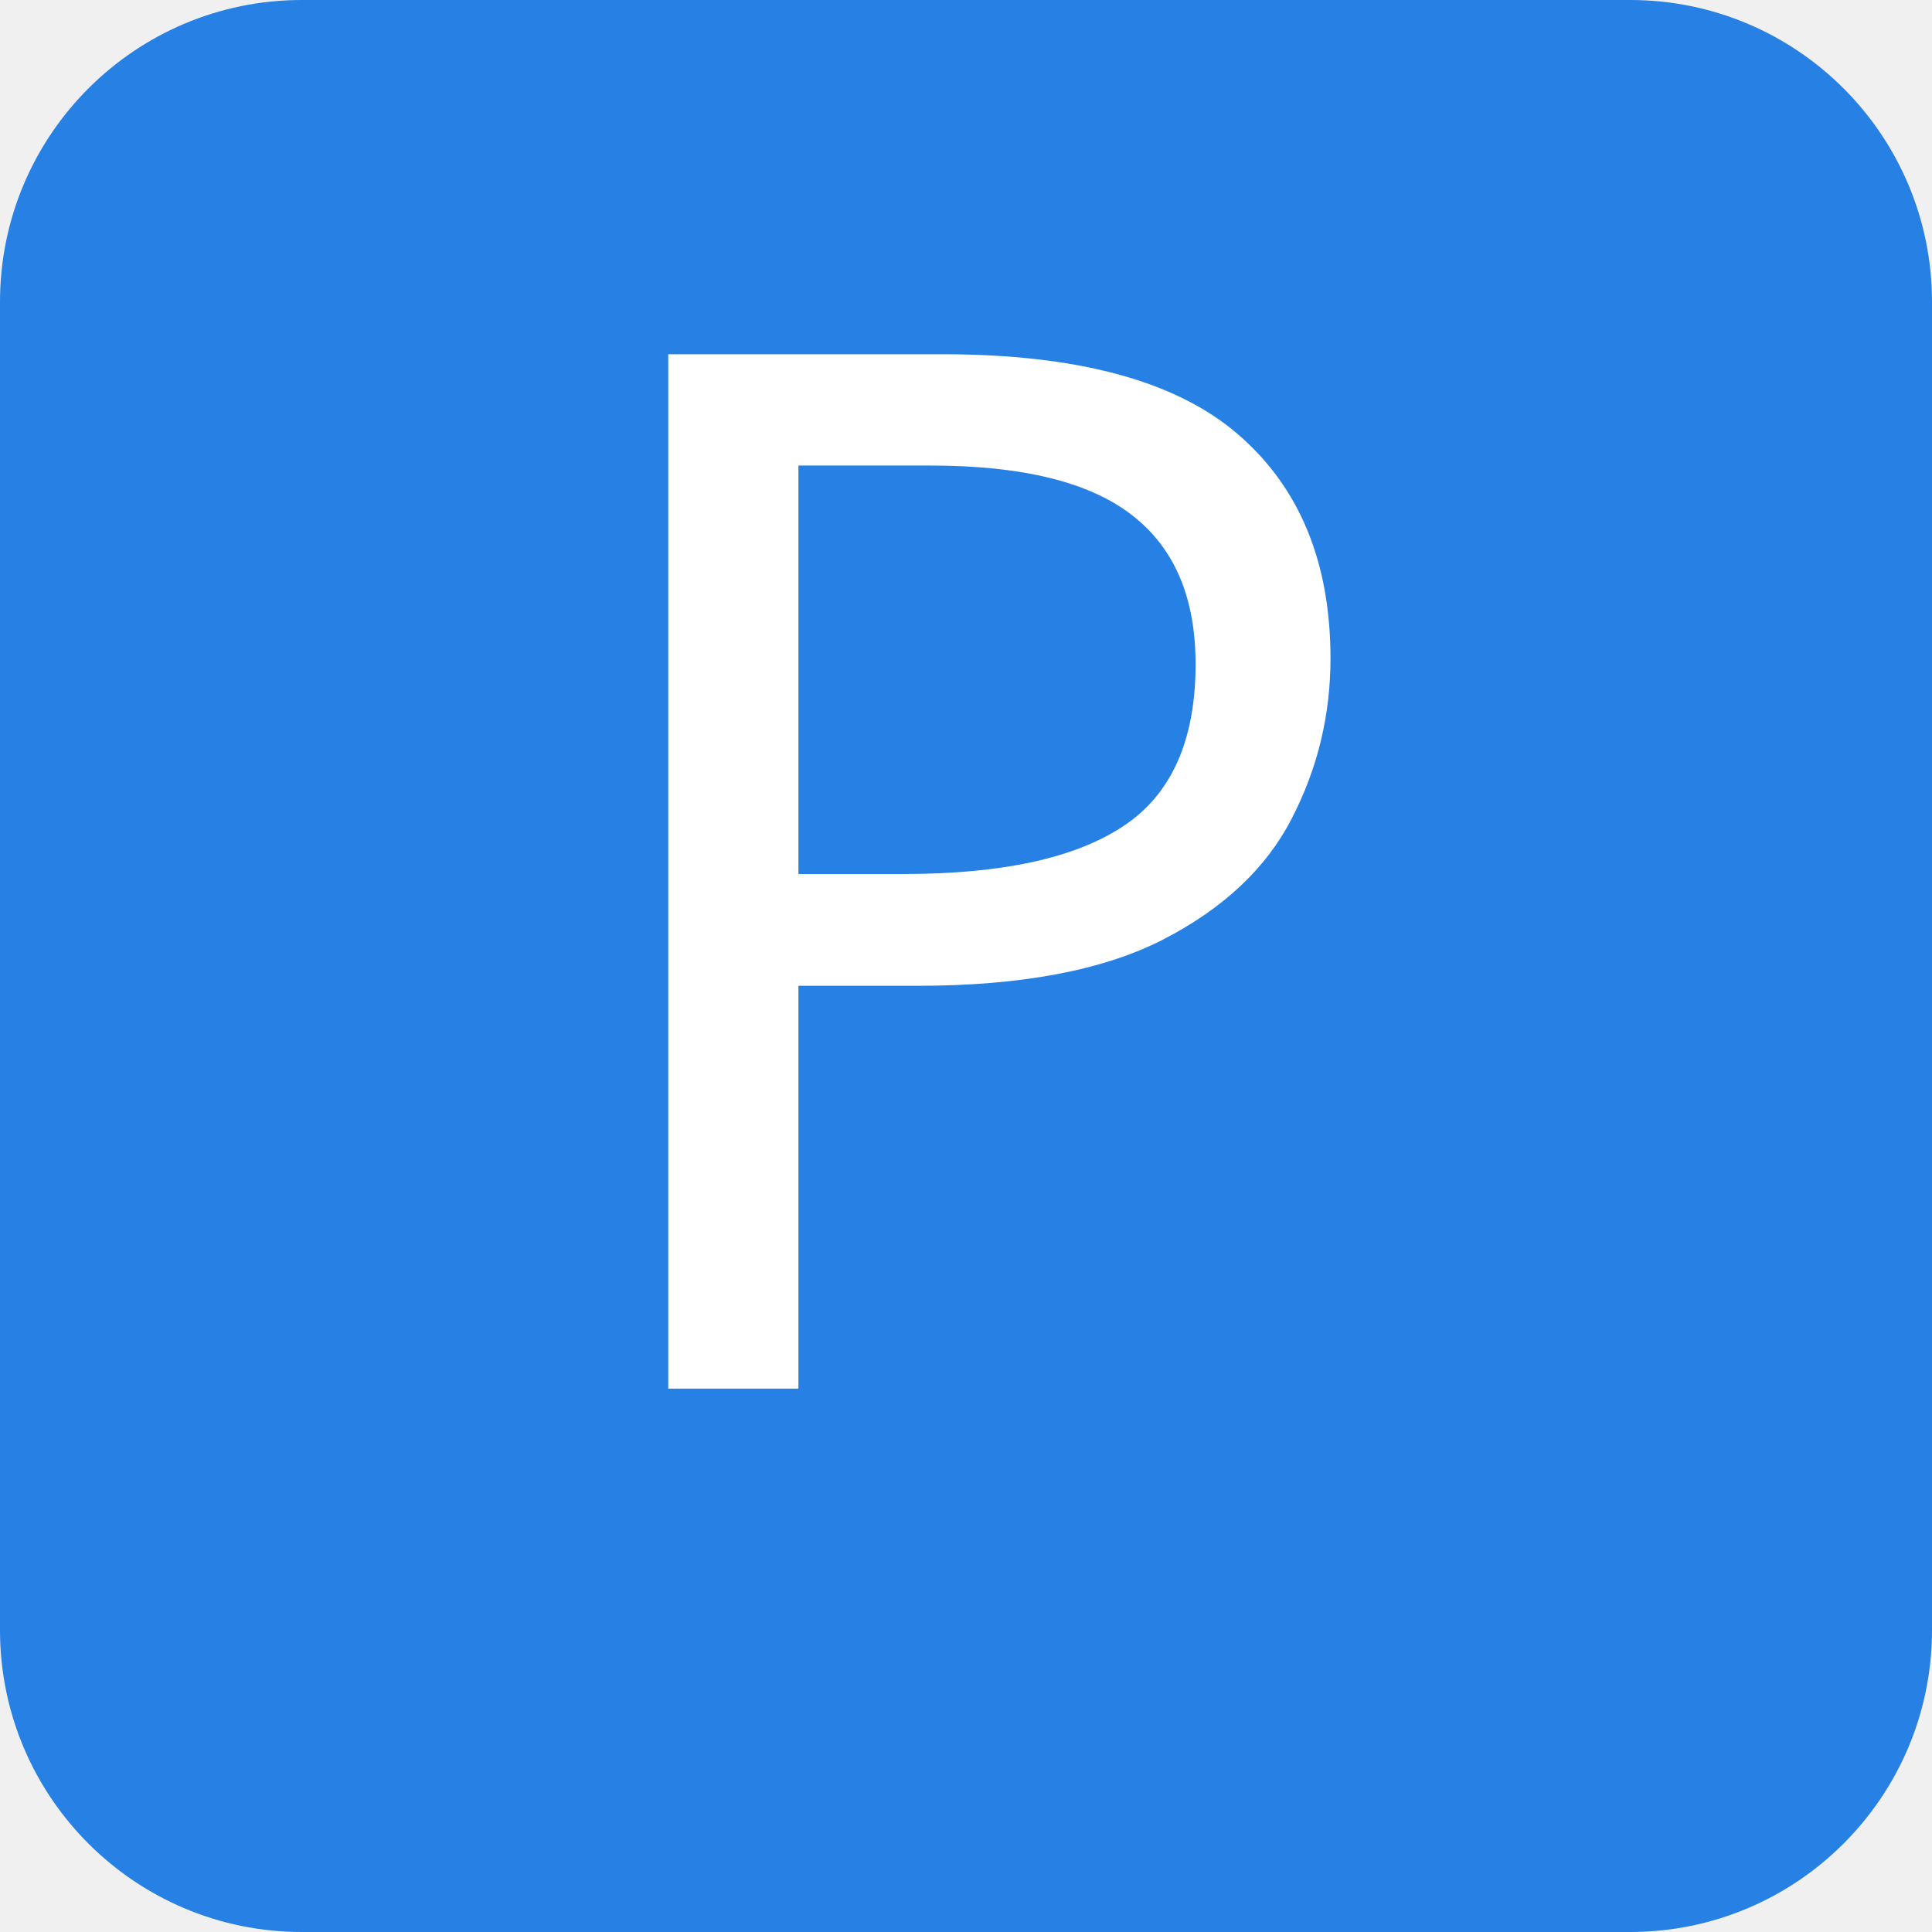
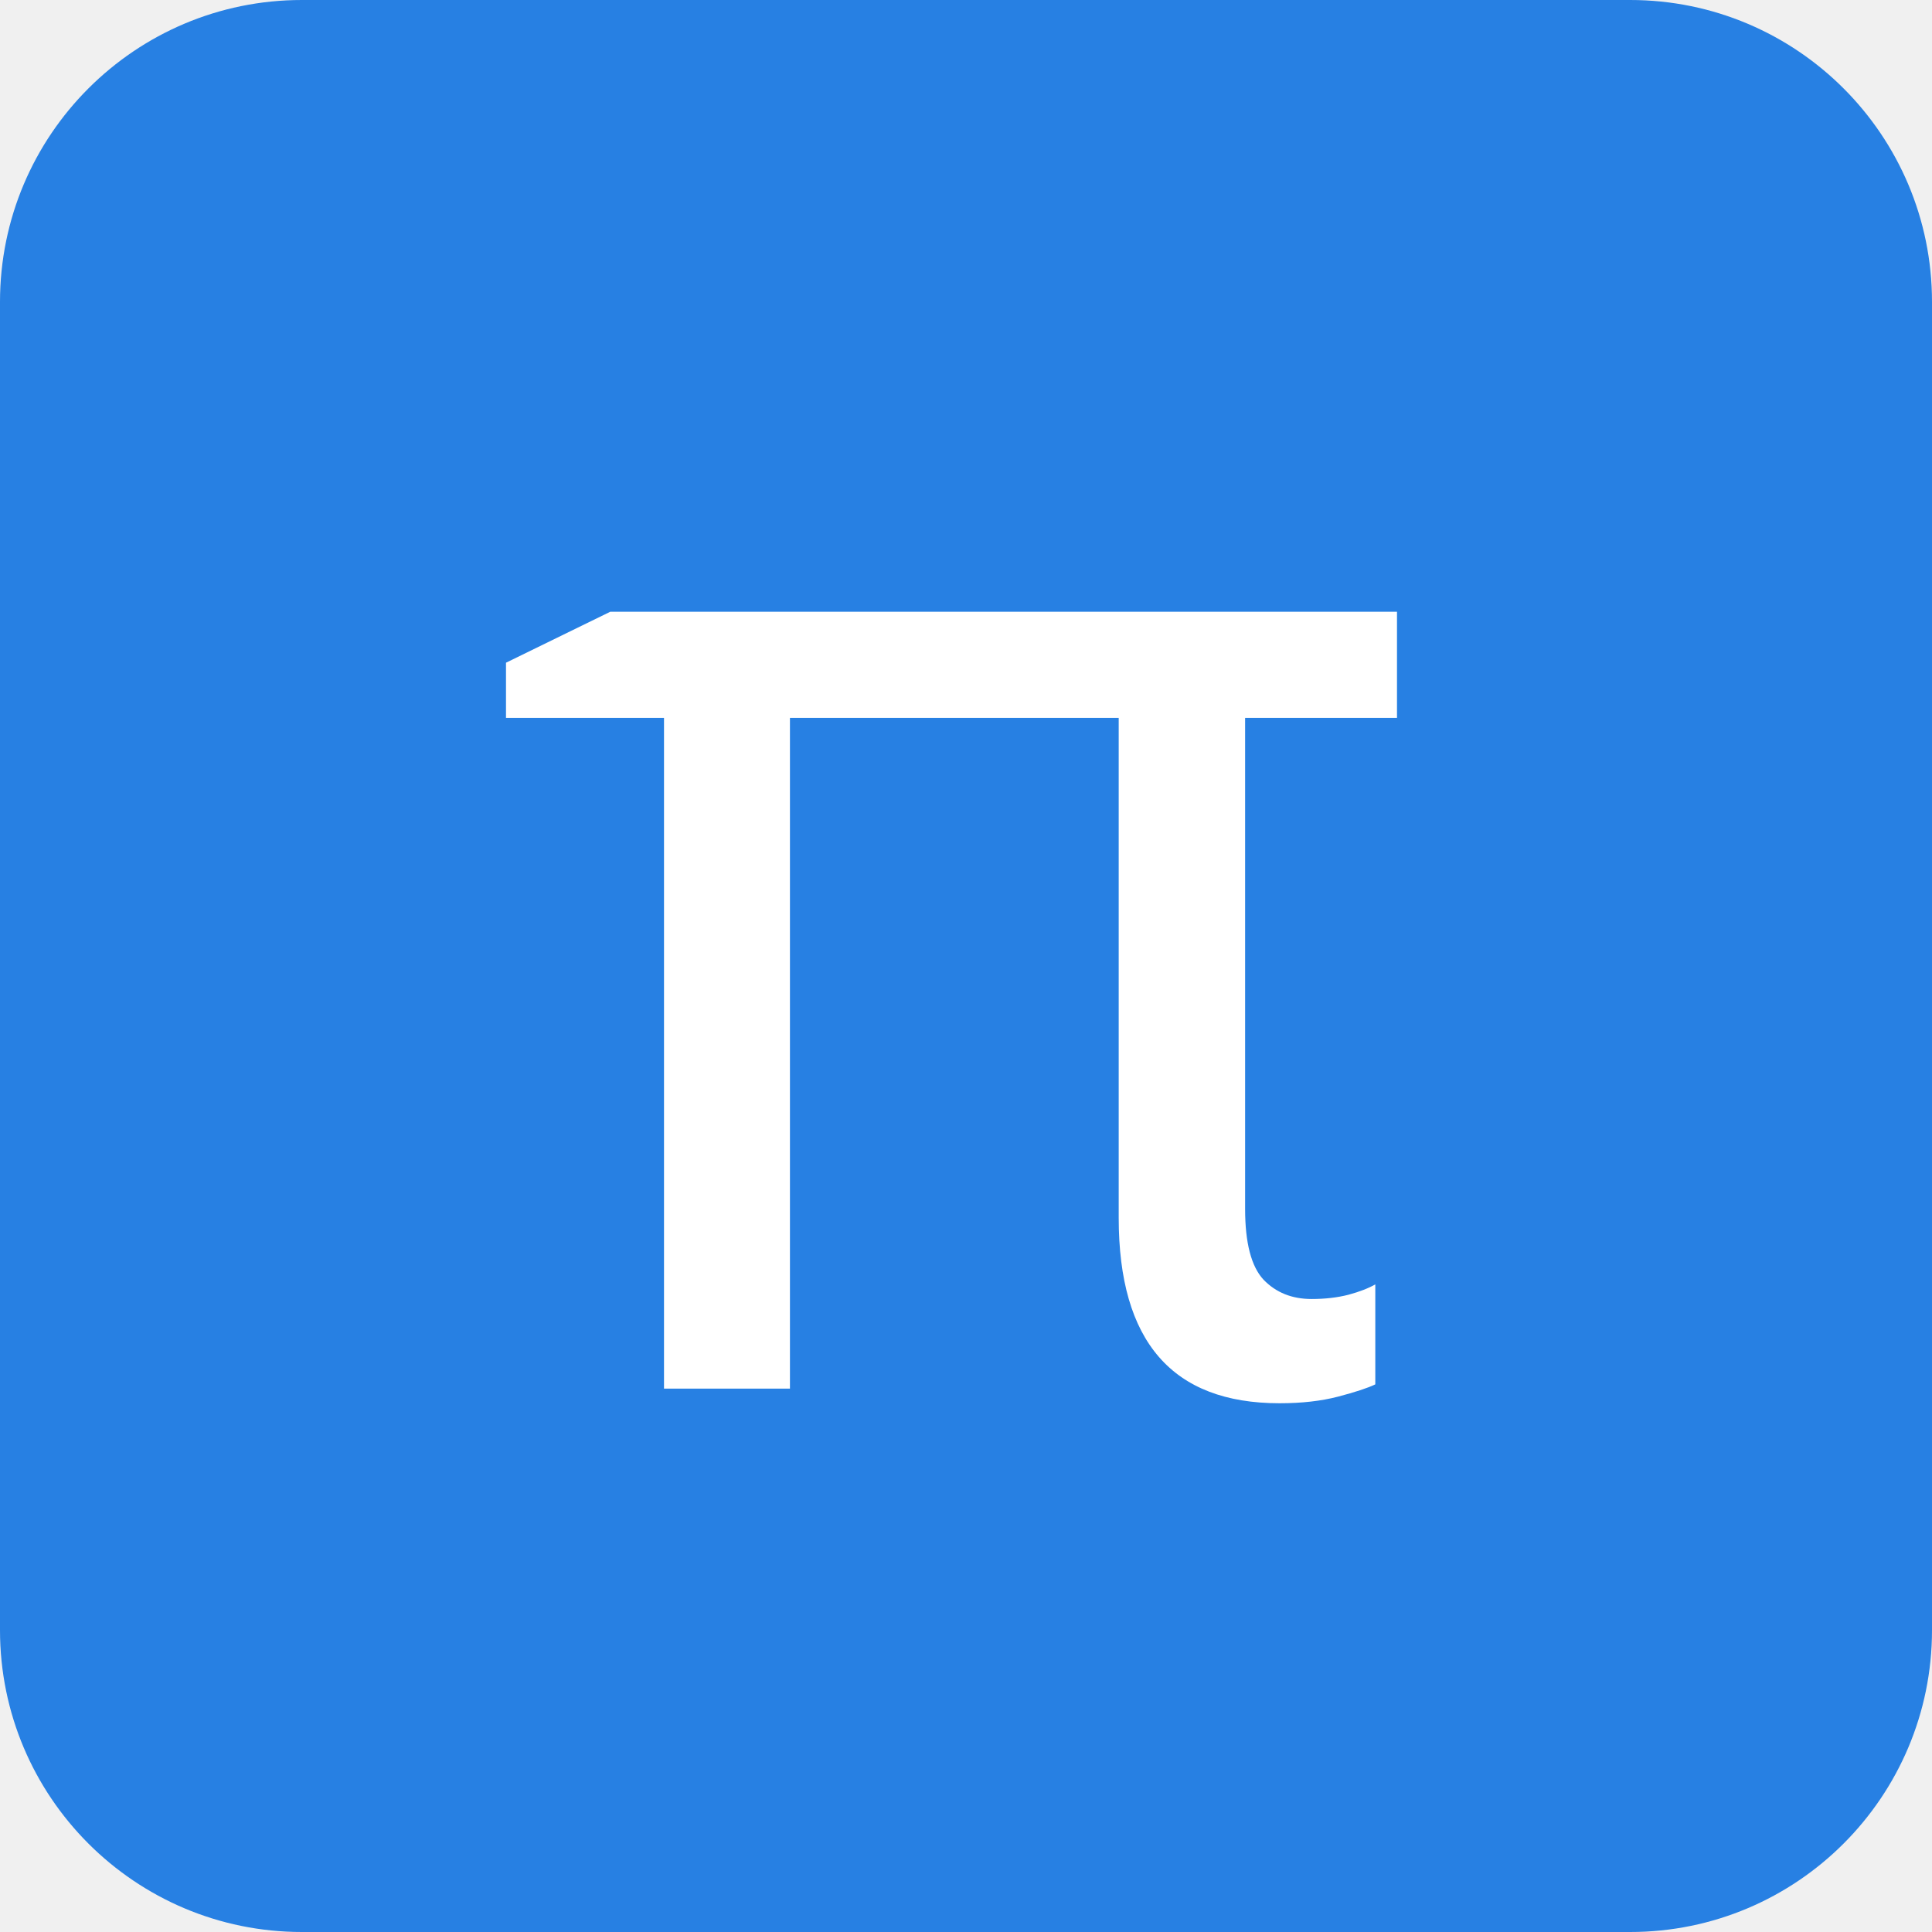
<svg xmlns="http://www.w3.org/2000/svg" viewBox="0 0 64 64" width="64" height="64" version="1.1" id="svg6">
  <defs id="defs10" />
  <rect width="64" height="64" rx="10" fill="#2780e3" id="rect2" />
  <text x="32" y="46" font-family="Georgia, serif" font-size="32px" font-weight="bold" text-anchor="middle" fill="#ffffff" letter-spacing="-1" id="text4" style="font-size:48px">
-     <tspan style="font-style:normal;font-variant:normal;font-weight:normal;font-stretch:normal;font-size:48px;font-family:Chalkboard;-inkscape-font-specification:Chalkboard" id="tspan912">P</tspan>
+     <tspan style="font-style:normal;font-variant:normal;font-weight:normal;font-stretch:normal;font-size:48px;font-family:Chalkboard;-inkscape-font-specification:Chalkboard" id="tspan912">π</tspan>
  </text>
</svg>
